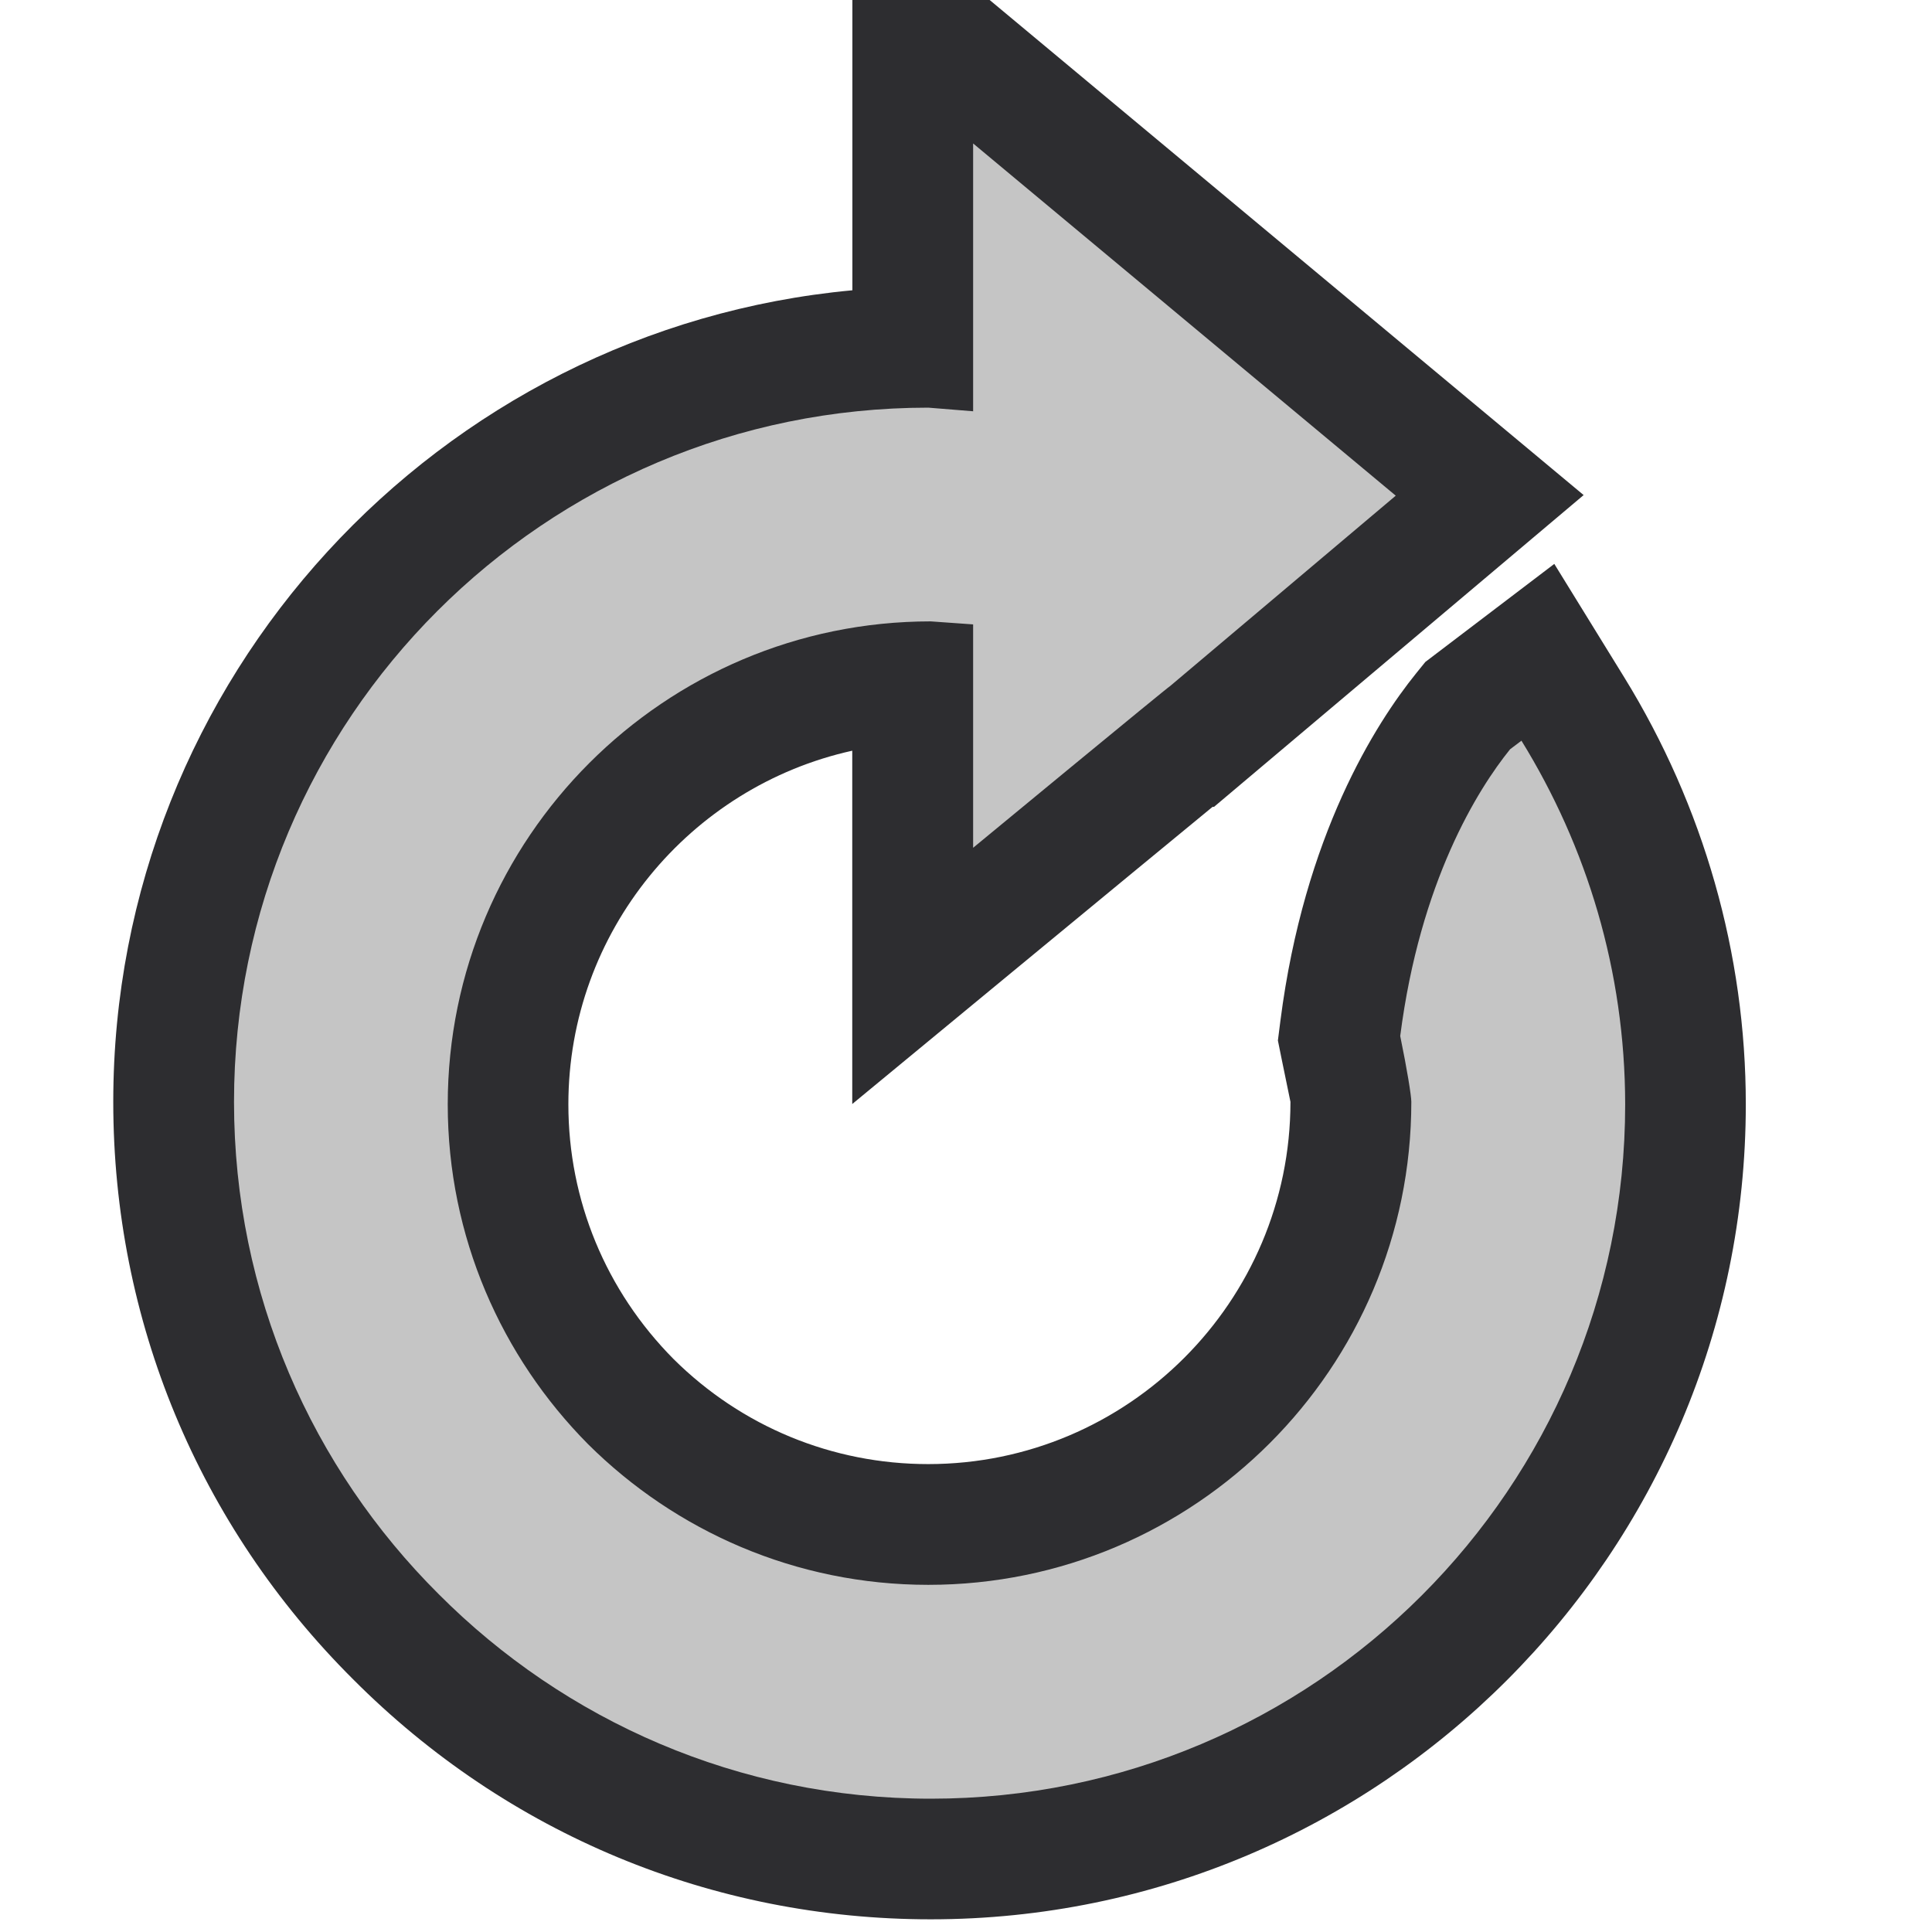
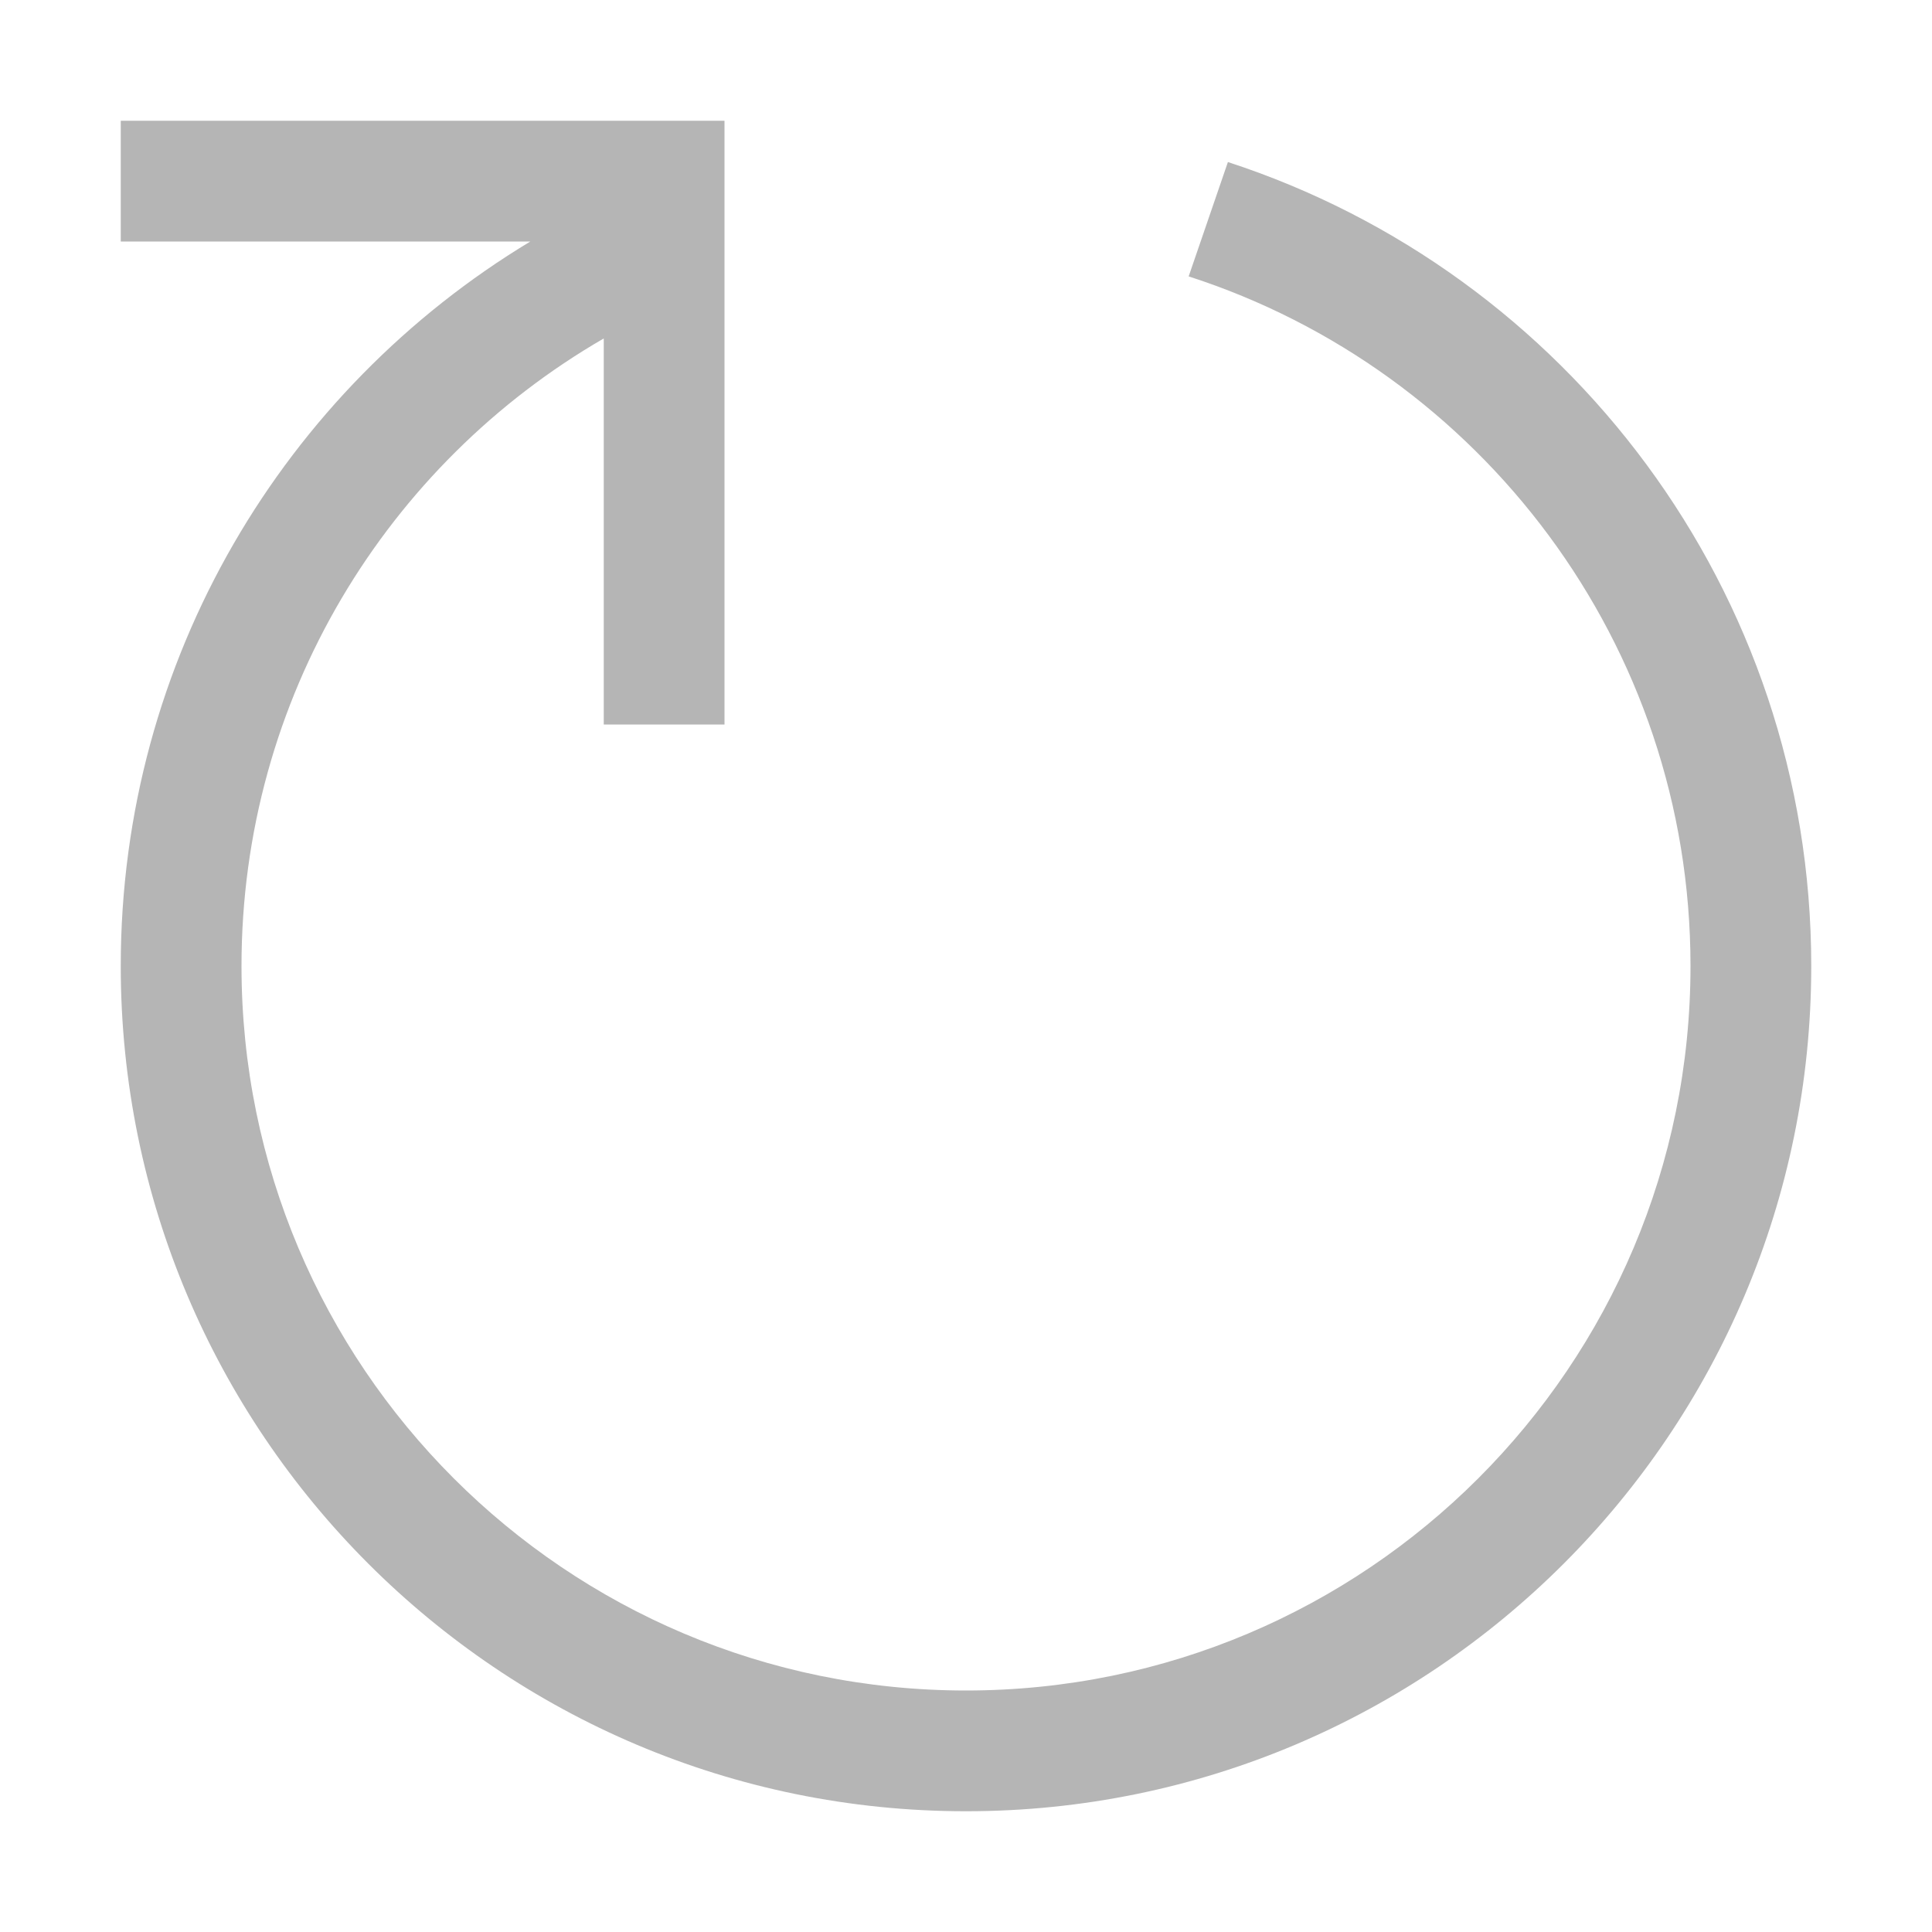
- <svg xmlns="http://www.w3.org/2000/svg" width="16" height="16">
-   <path d="M13.451 5.609l-.579-.939-1.068.812-.076.094c-.335.415-.927 1.341-1.124 2.876l-.021.165.033.163.071.345c0 1.654-1.346 3-3 3-.795 0-1.545-.311-2.107-.868-.563-.567-.873-1.317-.873-2.111 0-1.431 1.007-2.632 2.351-2.929v2.926s2.528-2.087 2.984-2.461h.012l3.061-2.582-4.919-4.1h-1.137v2.404c-3.429.318-6.121 3.211-6.121 6.721 0 1.809.707 3.508 1.986 4.782 1.277 1.282 2.976 1.988 4.784 1.988 3.722 0 6.75-3.028 6.75-6.75 0-1.245-.349-2.468-1.007-3.536z" fill="#2D2D30" />
-   <path d="M12.6 6.134l-.094.071c-.269.333-.746 1.096-.91 2.375.057.277.092.495.092.545 0 2.206-1.794 4-4 4-1.098 0-2.093-.445-2.817-1.164-.718-.724-1.163-1.718-1.163-2.815 0-2.206 1.794-4 4-4l.351.025v1.85s1.626-1.342 1.631-1.339l1.869-1.577-3.5-2.917v2.218l-.371-.03c-3.176 0-5.75 2.574-5.75 5.75 0 1.593.648 3.034 1.695 4.076 1.042 1.046 2.482 1.694 4.076 1.694 3.176 0 5.75-2.574 5.75-5.75-.001-1.106-.318-2.135-.859-3.012z" fill="#C5C5C5" />
+ <svg xmlns="http://www.w3.org/2000/svg" width="14" height="14" viewBox="0 0 16 16">
+   <path d="M1 1H6V6H5V2.803C3.207 3.84 2 5.779 2 8C2 11.314 4.686 14 8 14C11.314 14 14 11.314 14 8C14 5.33 12.256 3.067 9.844 2.289L10.169 1.342C12.973 2.255 15 4.891 15 8C15 11.866 11.866 15 8 15C4.134 15 1 11.866 1 8C1 5.454 2.36 3.225 4.392 2H1V1Z" fill="#b5b5b5" />
</svg>
